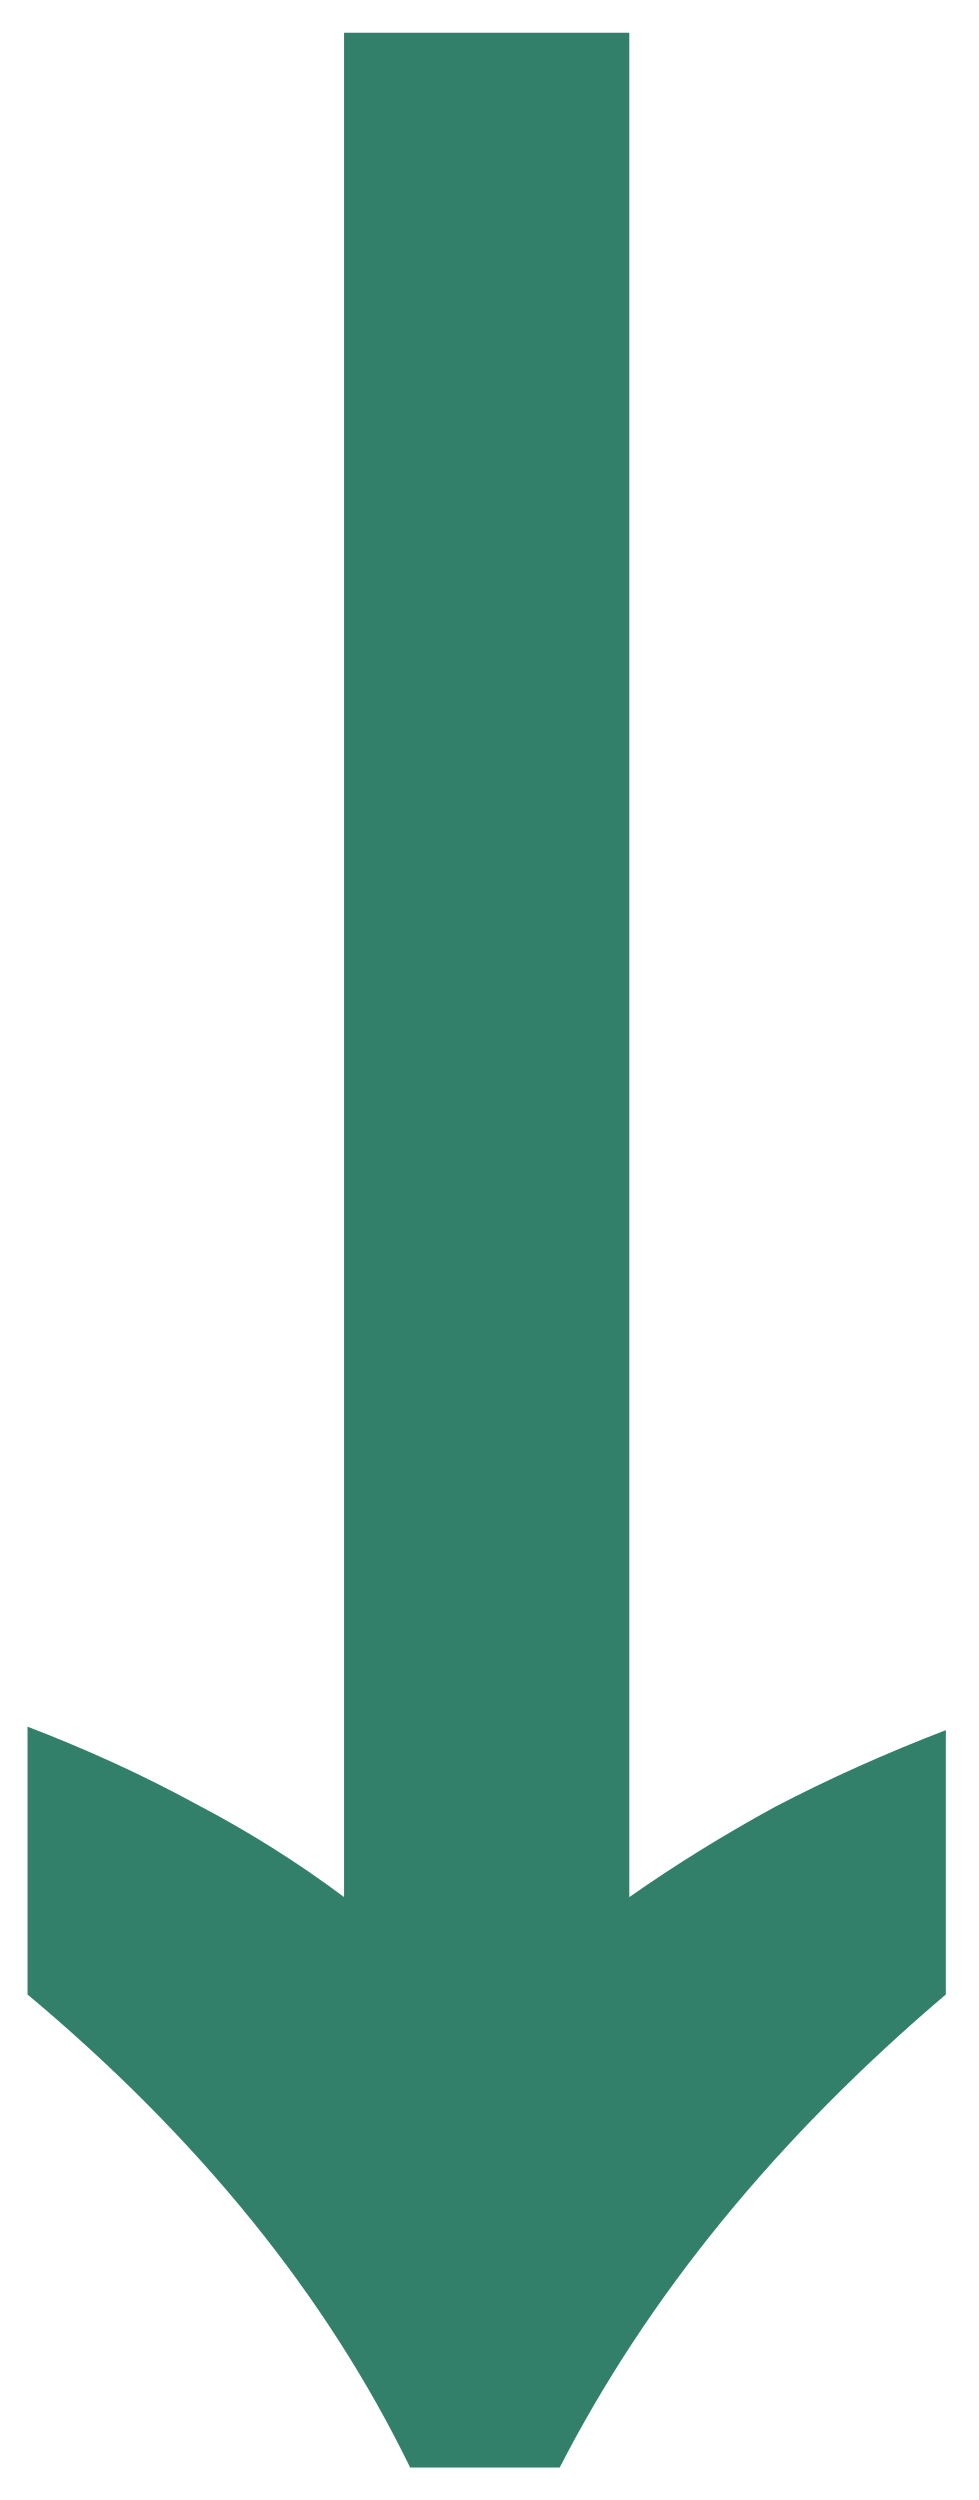
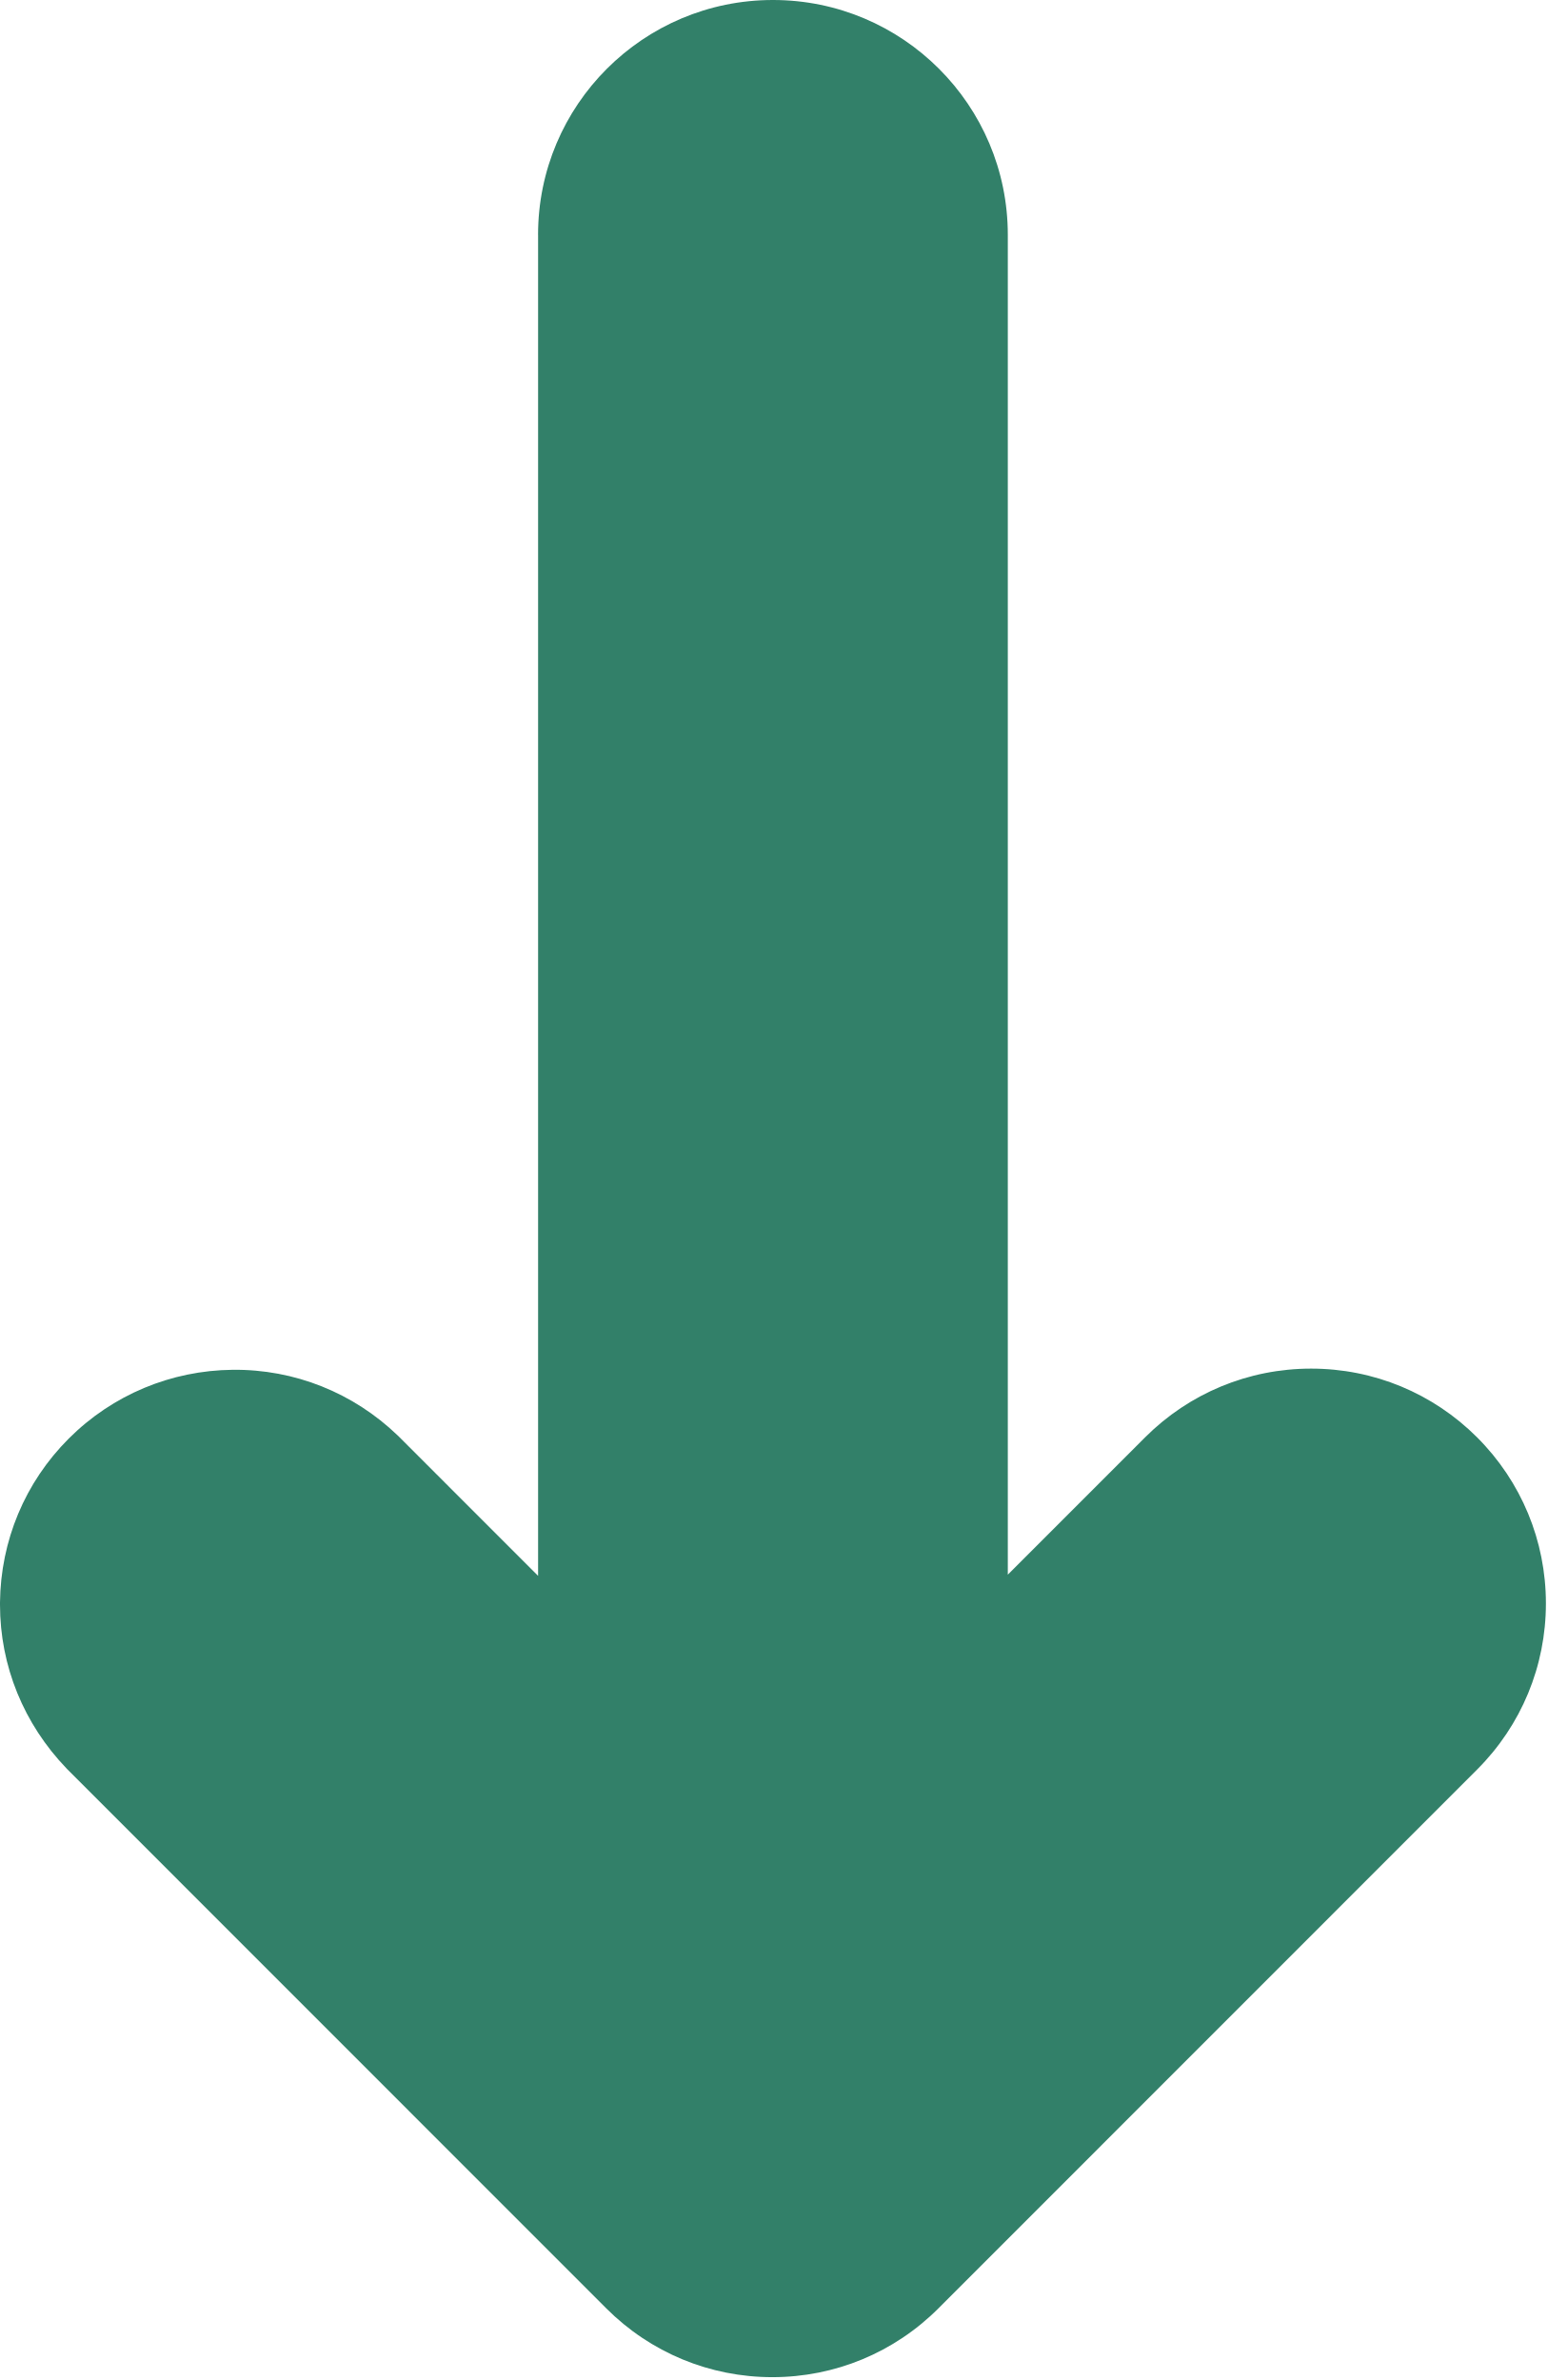
- <svg xmlns="http://www.w3.org/2000/svg" width="27" height="69" viewBox="0 0 27 69" fill="none">
-   <path d="M0.76 47.656C2.424 48.296 3.96 49 5.368 49.768C6.84 50.536 8.216 51.4 9.496 52.36V0.904H17.369V52.36C18.648 51.464 19.992 50.632 21.401 49.864C22.872 49.096 24.441 48.392 26.105 47.752V55.048C21.433 59.016 17.881 63.368 15.448 68.104H11.32C9.016 63.368 5.496 59.016 0.76 55.048V47.656Z" fill="#328069" />
+ <svg xmlns="http://www.w3.org/2000/svg" width="420" height="646" viewBox="0 0 420 646" fill="none">
+   <path d="M146.05 63.75V427.73L108.09 389.76L107.96 389.64C95.9 378.03 79.93 371.62 63.14 371.8C46.48 371.98 30.59 378.54 18.66 390.47C6.74 402.39 0.18 418.21 0 434.95V435.05V435.54C0 452.18 6.44 467.93 18.09 480.04L18.21 480.17L164.56 626.56C176.56 638.56 192.63 645.23 209.63 645.23C226.63 645.23 242.7 638.56 254.7 626.56L400.93 480.29C412.93 468.29 419.59 452.21 419.59 435.22C419.59 418.23 412.92 402.15 400.93 390.15C388.93 378.15 372.86 371.48 355.86 371.48C338.86 371.48 322.79 378.15 310.79 390.15L273.54 427.41V63.75C273.54 28.54 245 0 209.79 0C174.58 0 146.04 28.54 146.04 63.75H146.05Z" fill="#328069" />
</svg>
